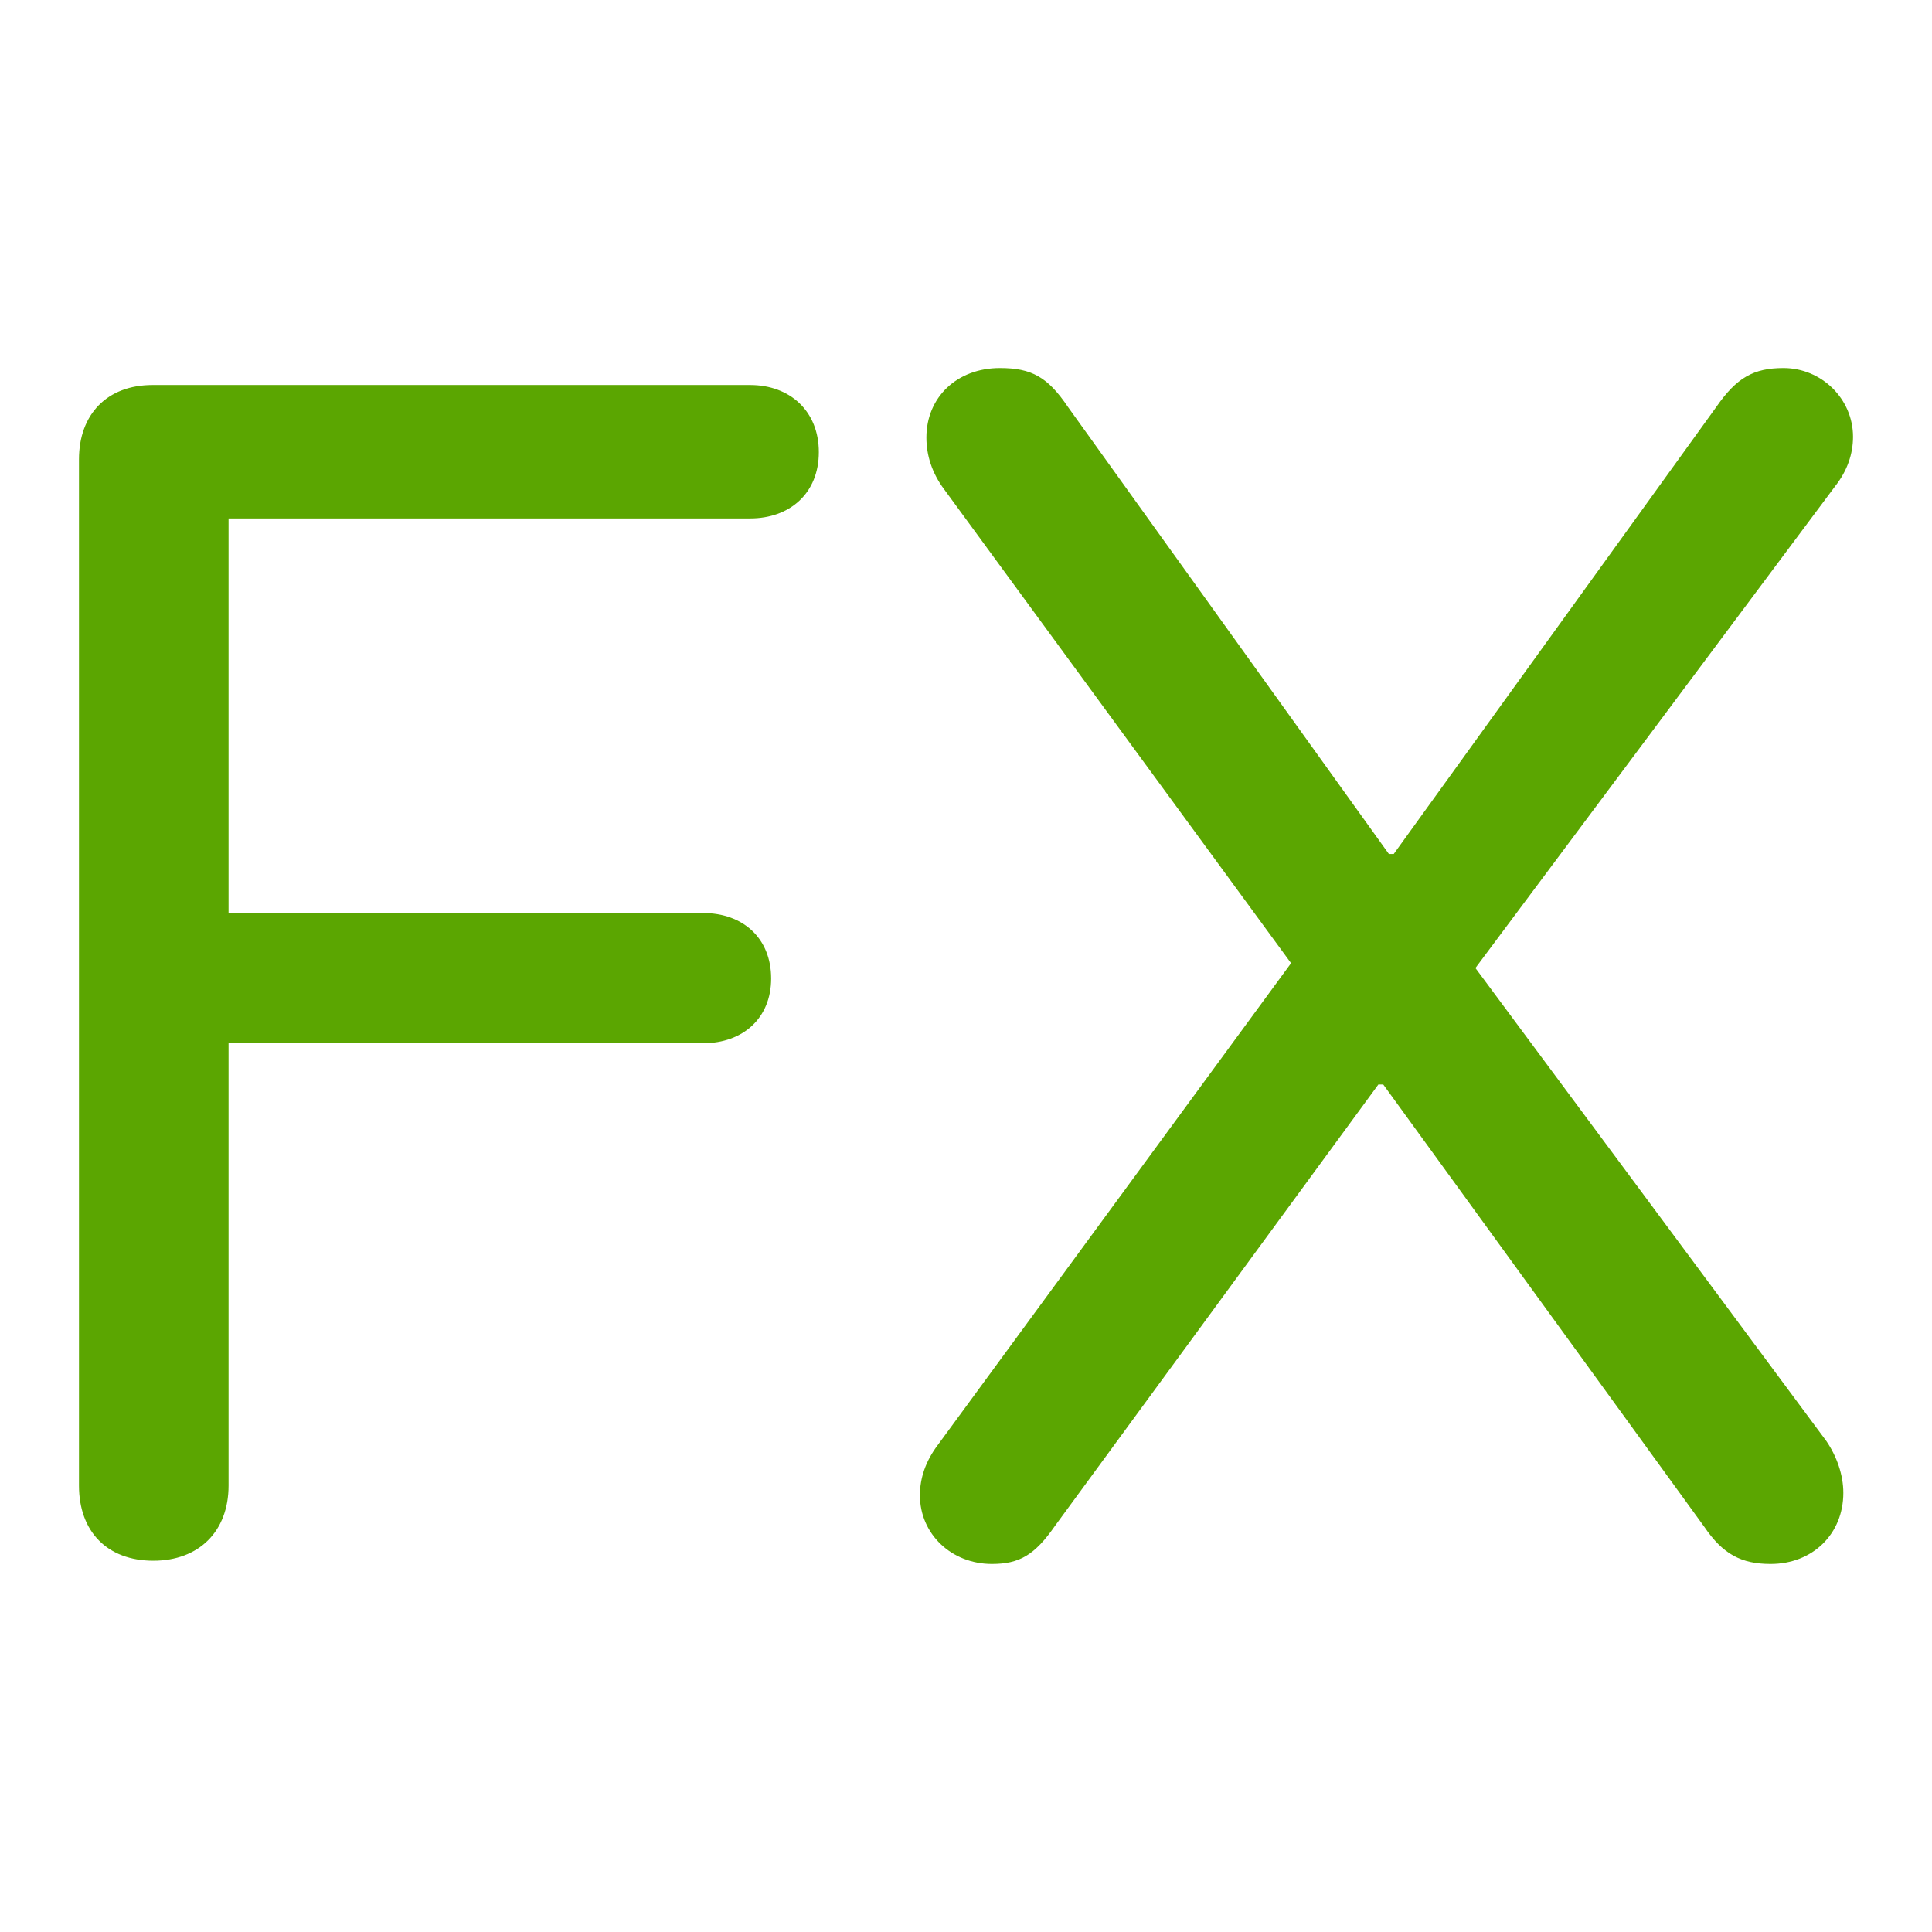
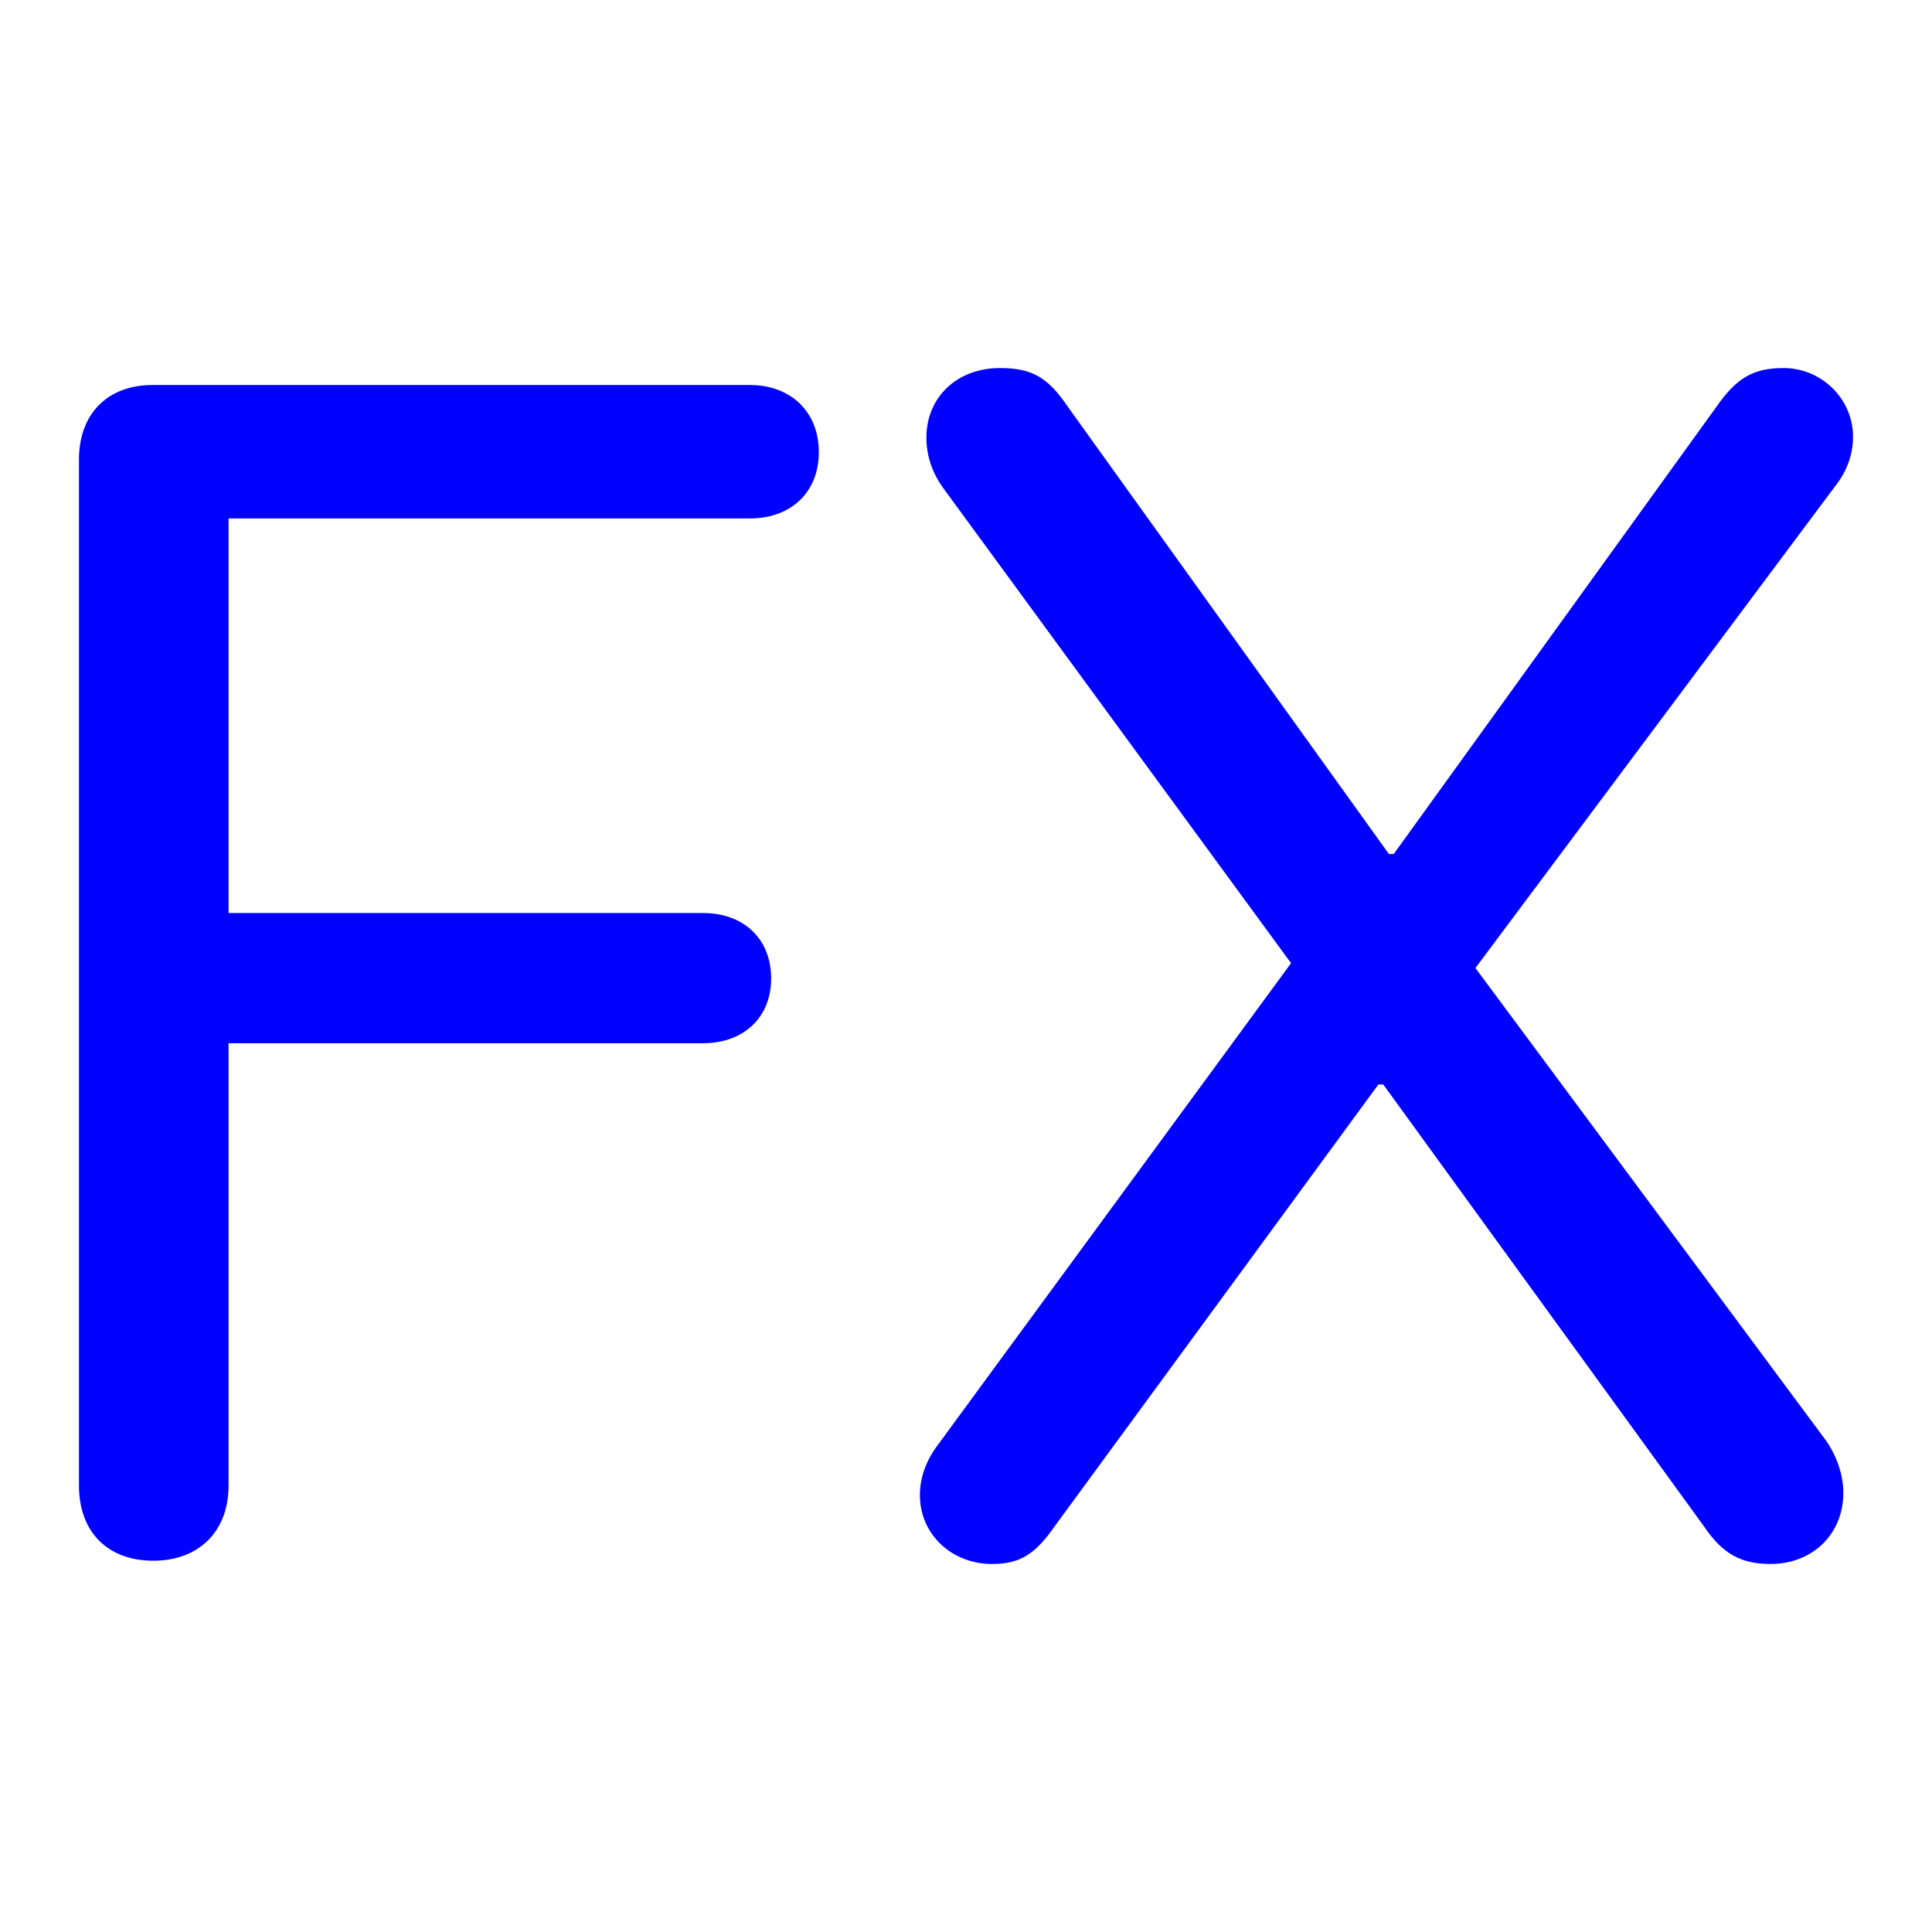
- <svg xmlns="http://www.w3.org/2000/svg" fill="#5ba601" width="800px" height="800px" viewBox="0 0 56 56">
+ <svg xmlns="http://www.w3.org/2000/svg" fill="#0000FF" width="800px" height="800px" viewBox="0 0 56 56">
  <path d="M 28.75 45.332 C 29.547 45.332 29.992 45.074 30.578 44.23 L 39.953 31.434 L 40.094 31.434 L 49.399 44.254 C 49.938 45.051 50.477 45.332 51.321 45.332 C 52.539 45.332 53.43 44.465 53.43 43.27 C 53.43 42.754 53.242 42.215 52.938 41.77 L 42.766 28.059 L 53.195 14.09 C 53.547 13.645 53.711 13.152 53.711 12.66 C 53.711 11.559 52.797 10.668 51.695 10.668 C 50.828 10.668 50.336 10.949 49.75 11.793 L 40.398 24.754 L 40.258 24.754 L 30.953 11.793 C 30.367 10.926 29.898 10.668 28.984 10.668 C 27.742 10.668 26.852 11.512 26.852 12.684 C 26.852 13.199 27.016 13.715 27.367 14.184 L 37.422 27.918 L 27.18 41.887 C 26.828 42.355 26.664 42.848 26.664 43.34 C 26.664 44.465 27.578 45.332 28.75 45.332 Z M 4.445 45.238 C 5.758 45.238 6.625 44.395 6.625 43.059 L 6.625 30.238 L 20.383 30.238 C 21.531 30.238 22.352 29.512 22.352 28.363 C 22.352 27.191 21.531 26.465 20.383 26.465 L 6.625 26.465 L 6.625 15.027 L 21.742 15.027 C 22.891 15.027 23.734 14.301 23.734 13.105 C 23.734 11.91 22.891 11.16 21.742 11.16 L 4.422 11.16 C 3.109 11.16 2.289 12.004 2.289 13.316 L 2.289 43.059 C 2.289 44.395 3.109 45.238 4.445 45.238 Z" />
</svg>
